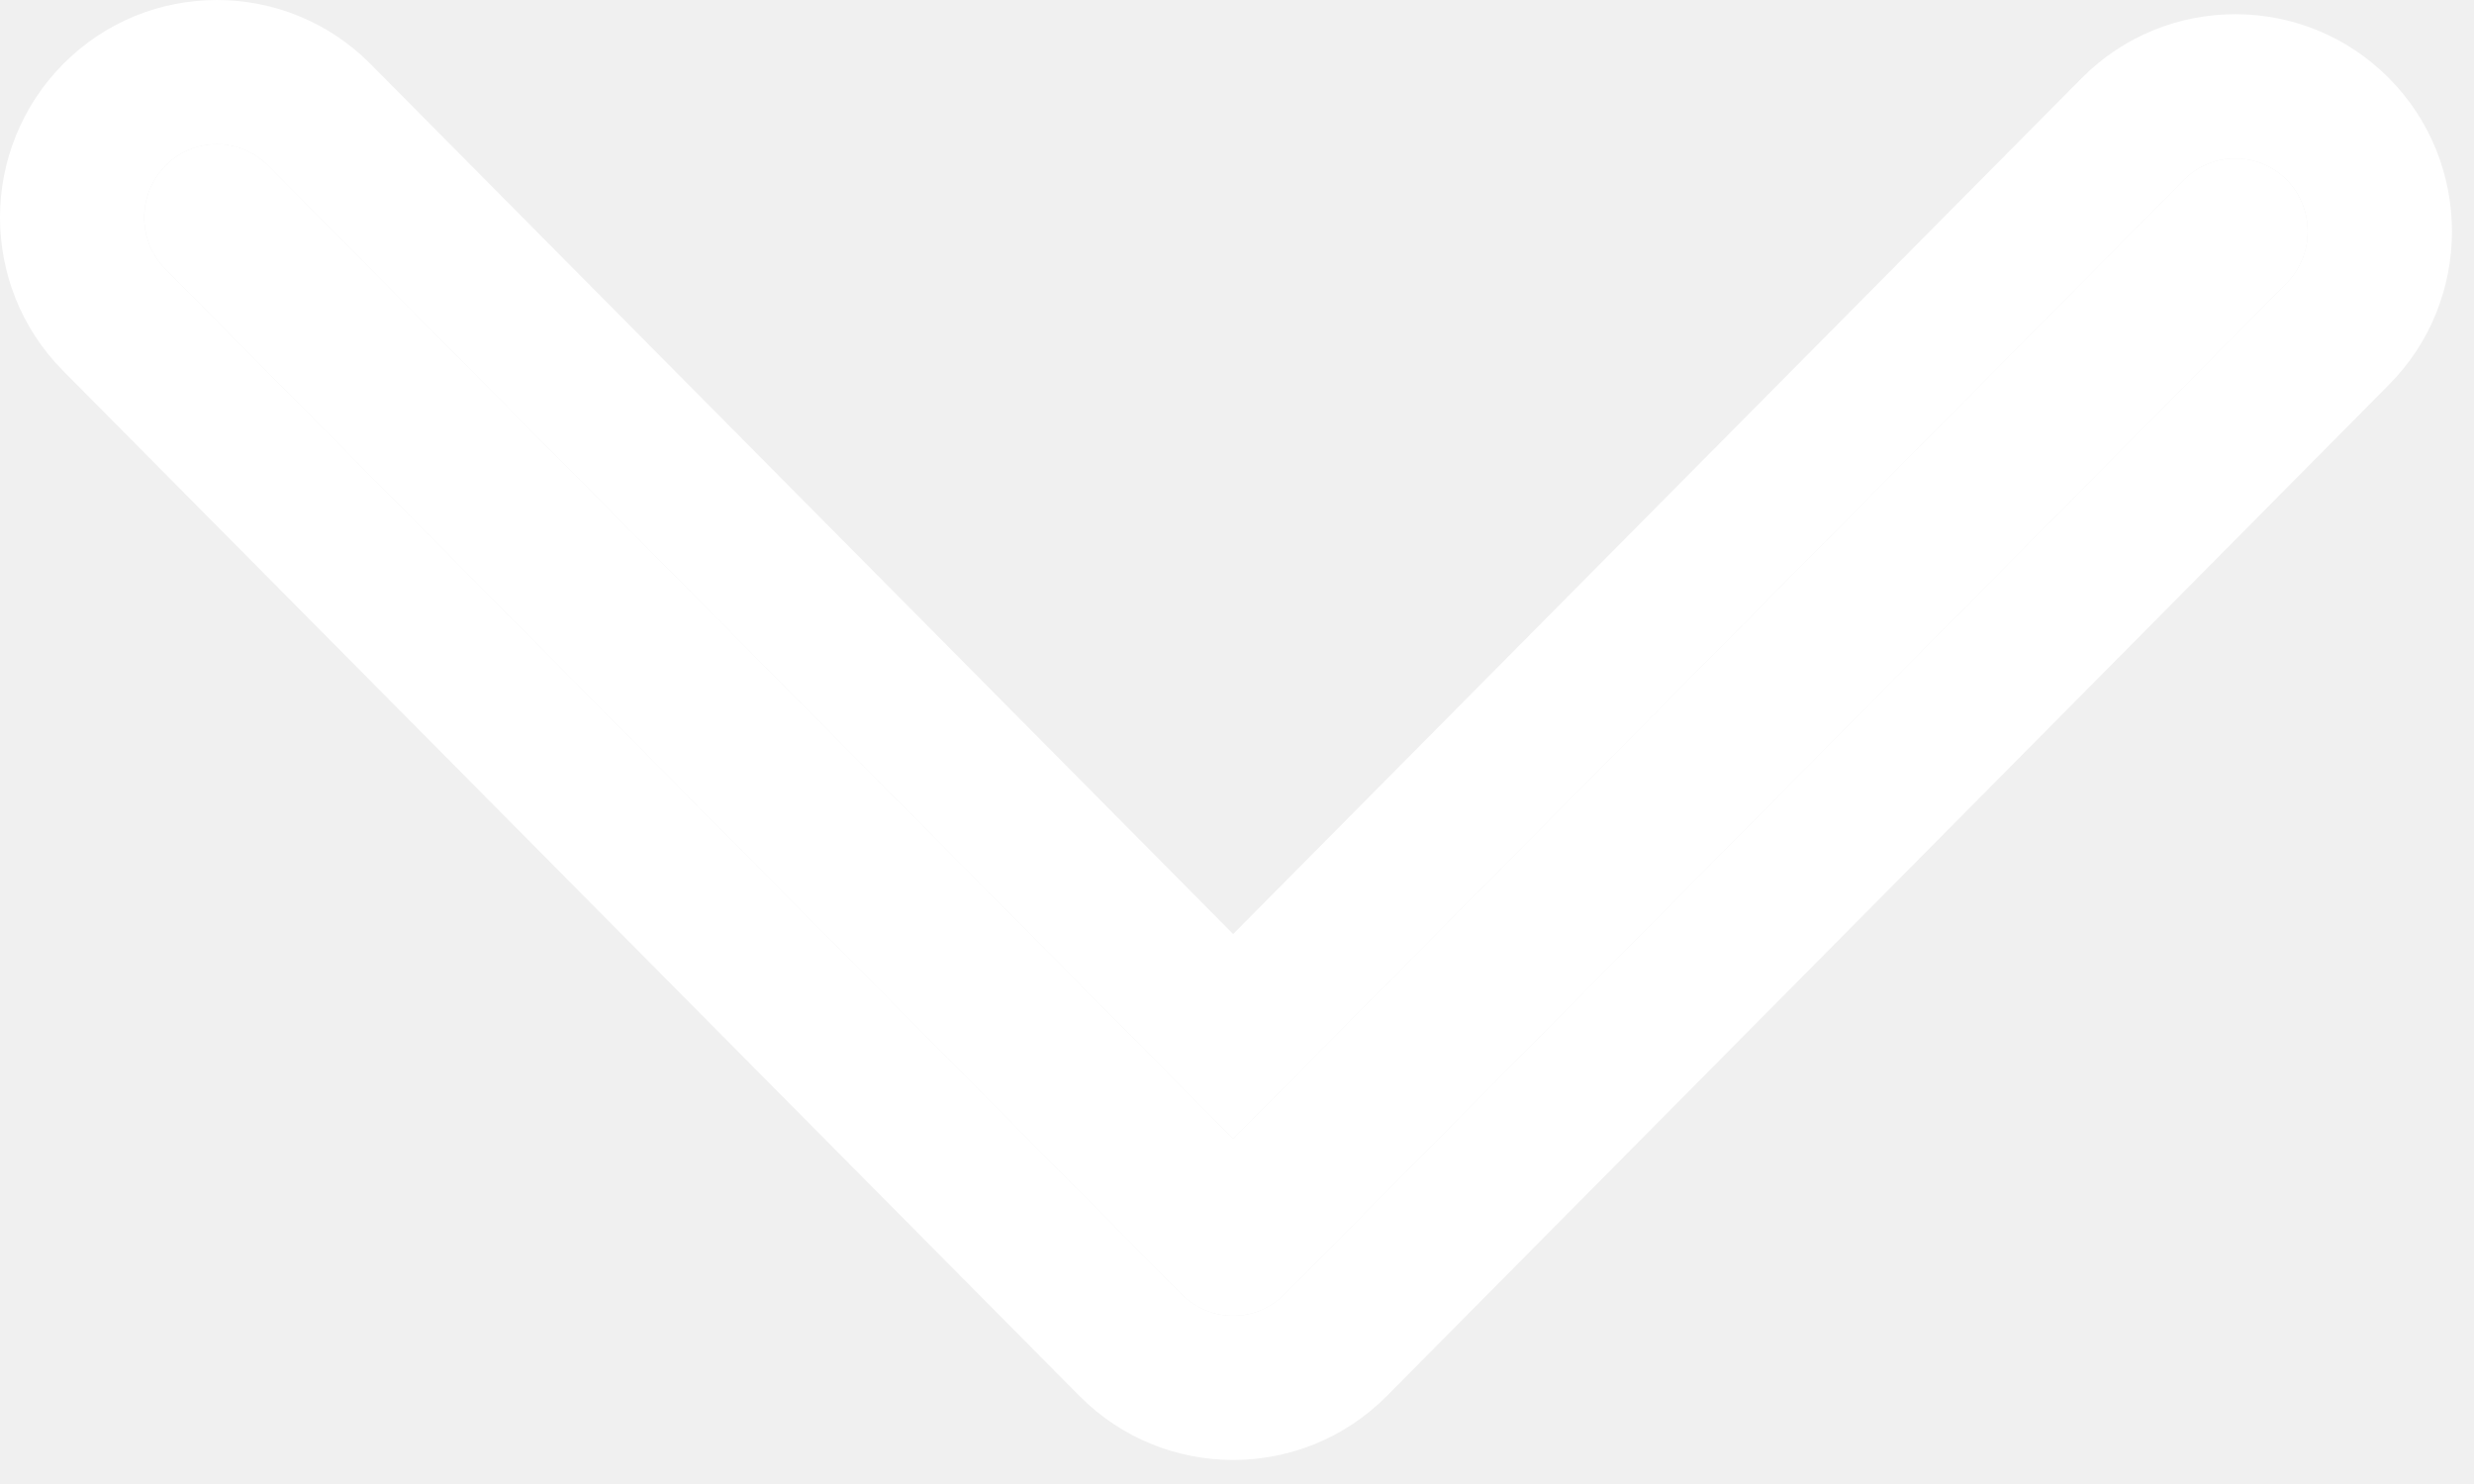
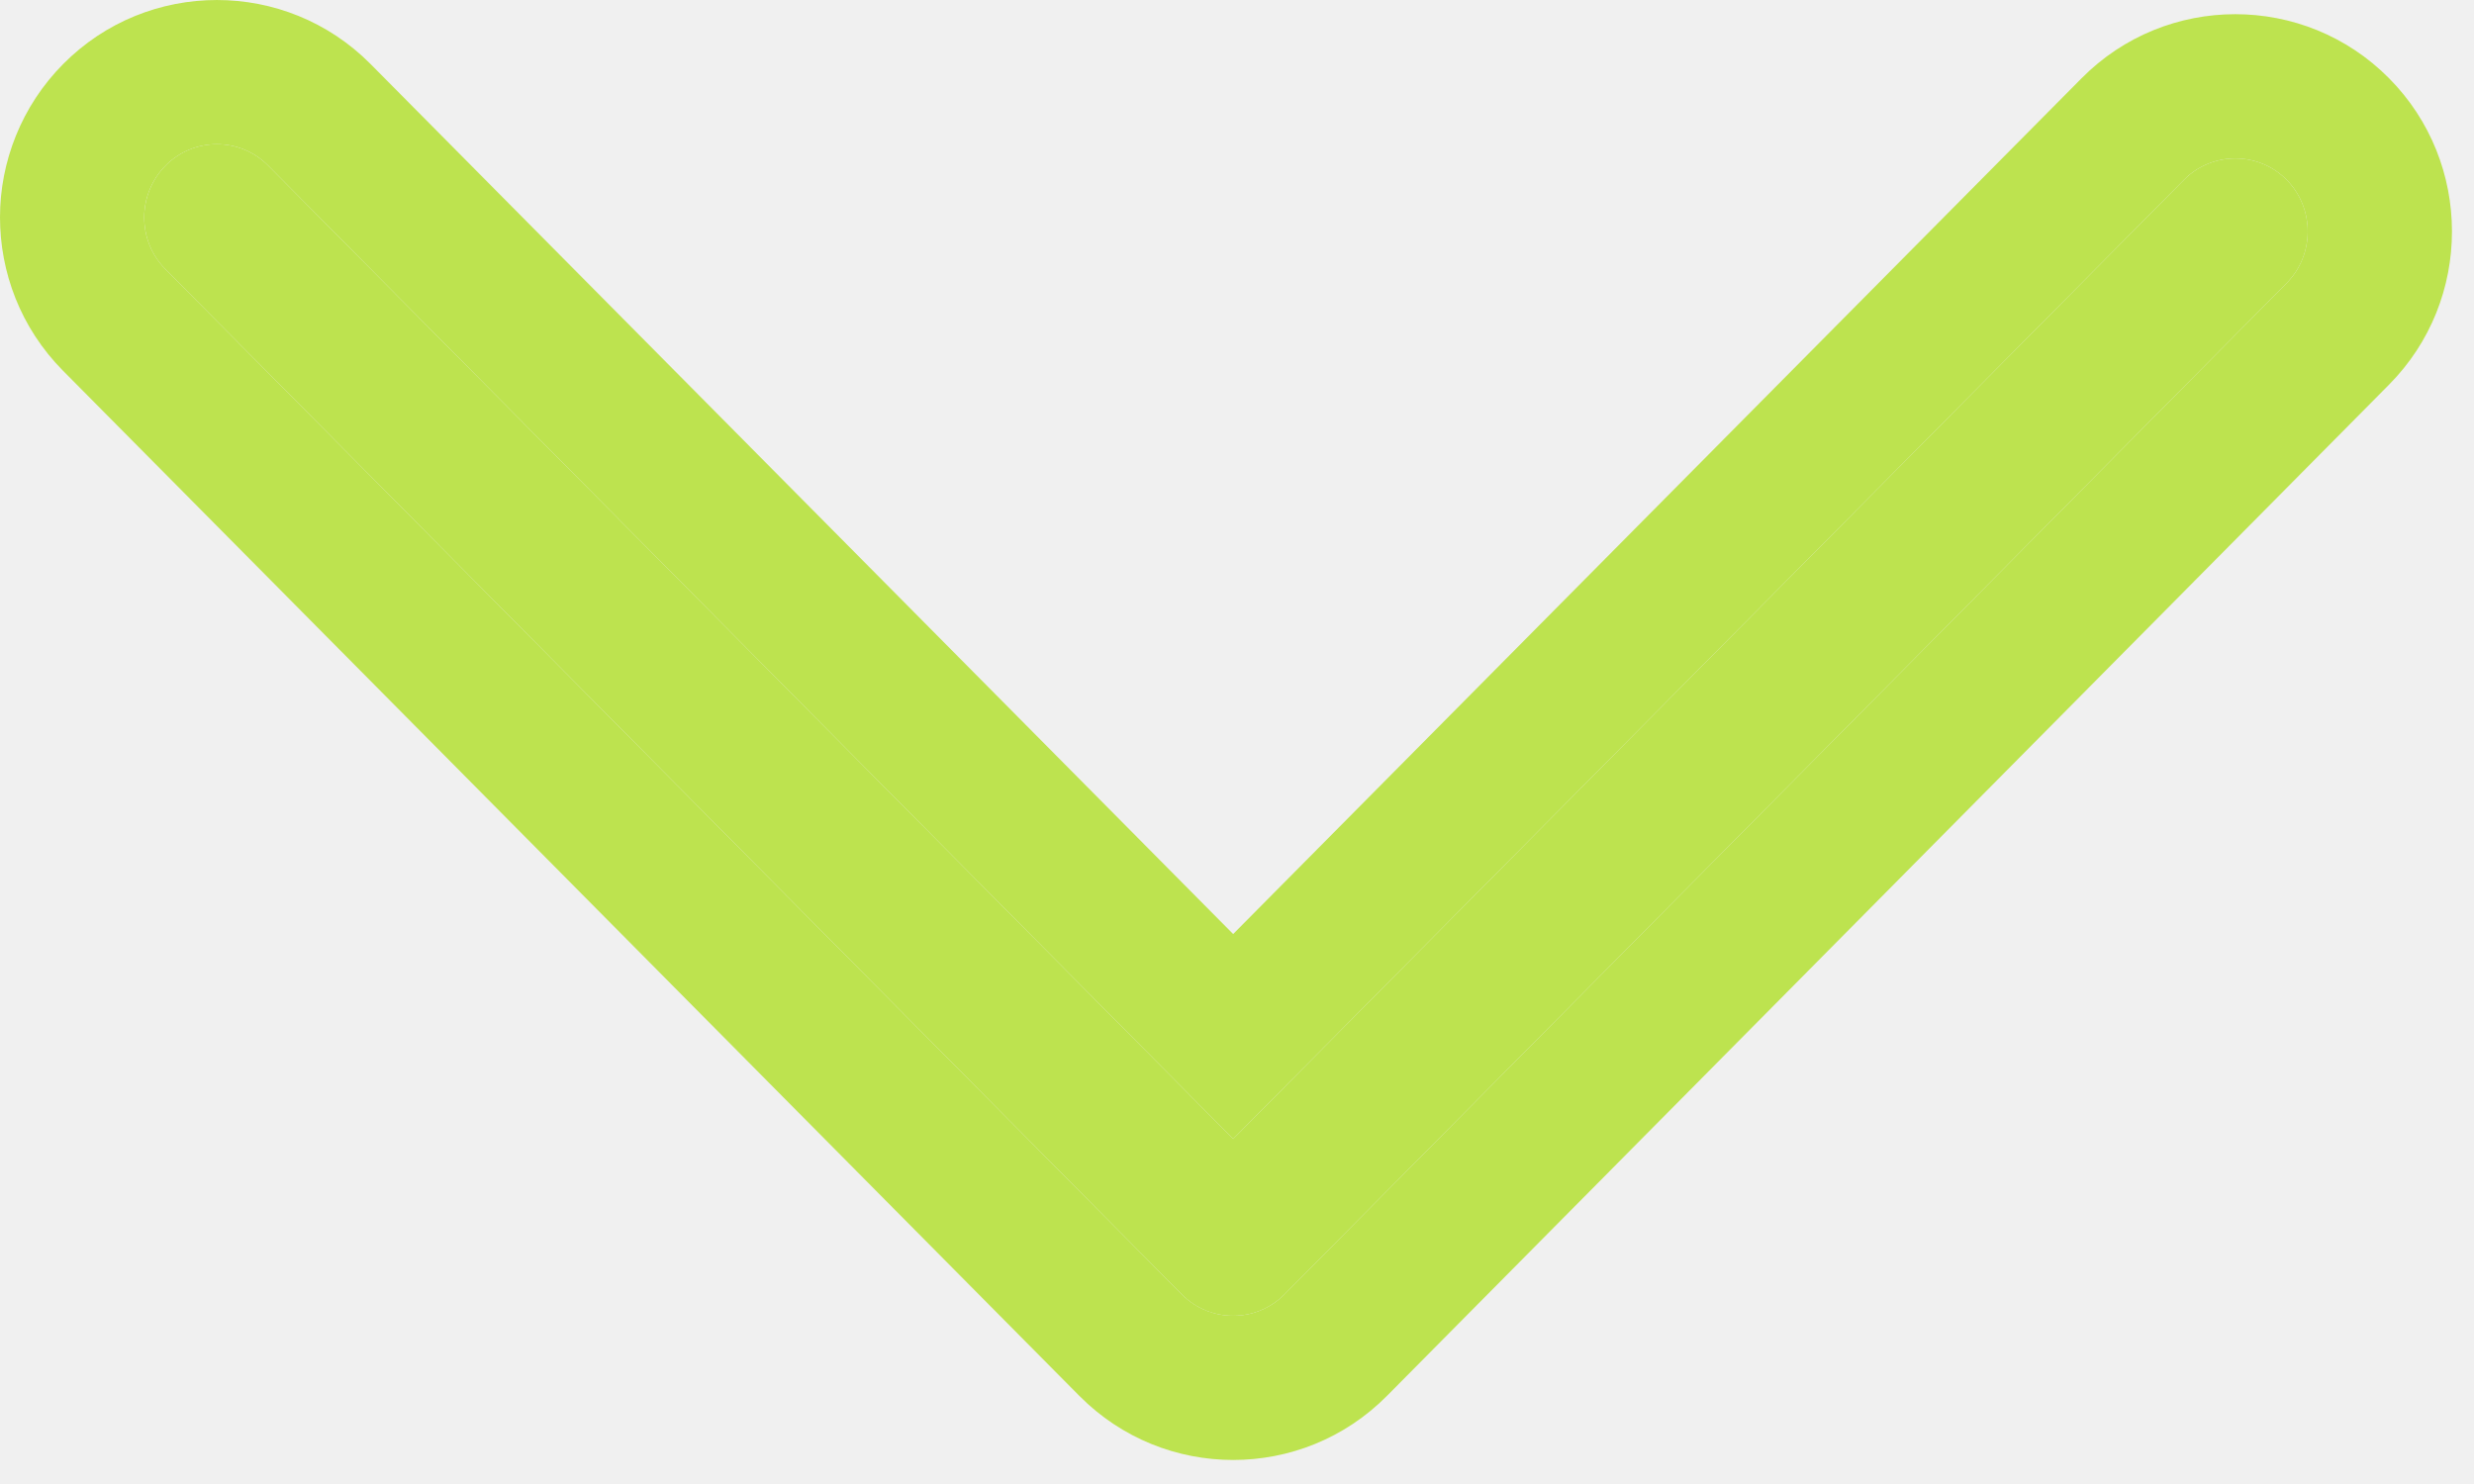
<svg xmlns="http://www.w3.org/2000/svg" width="45" height="27" viewBox="0 0 45 27" fill="none">
-   <path d="M2.624 3.953C2.624 3.615 2.756 3.27 3.012 3.012C3.525 2.494 4.364 2.494 4.877 3.012L22.43 20.721L39.726 3.27C40.239 2.753 41.078 2.753 41.591 3.27C42.104 3.788 42.104 4.635 41.591 5.152L23.362 23.551C22.849 24.069 22.01 24.069 21.497 23.551L3.012 4.901C2.748 4.635 2.624 4.298 2.624 3.953Z" fill="white" />
-   <path fill-rule="evenodd" clip-rule="evenodd" d="M21.72 23.731C21.641 23.681 21.566 23.62 21.497 23.551L3.012 4.901C2.748 4.634 2.623 4.297 2.623 3.952C2.623 3.615 2.756 3.27 3.012 3.012C3.525 2.494 4.364 2.494 4.877 3.012L22.43 20.721L39.726 3.27C40.239 2.753 41.078 2.753 41.591 3.27C42.104 3.788 42.104 4.634 41.591 5.152L23.362 23.551C23.293 23.62 23.219 23.681 23.14 23.731C22.709 24.009 22.15 24.009 21.72 23.731ZM43.454 6.999L25.226 25.398C23.687 26.951 21.173 26.951 19.634 25.398L1.149 6.748C0.369 5.961 -2.14743e-06 4.947 -2.24627e-06 3.952C-2.3463e-06 2.945 0.39 1.93 1.149 1.165C2.688 -0.388 5.201 -0.388 6.74 1.165L22.43 16.994L37.863 1.423C39.402 -0.13 41.915 -0.13 43.454 1.423C44.981 2.963 44.981 5.459 43.454 6.999Z" fill="white" />
+   <path d="M2.624 3.953C2.624 3.615 2.756 3.27 3.012 3.012C3.525 2.494 4.364 2.494 4.877 3.012L22.43 20.721L39.726 3.27C40.239 2.753 41.078 2.753 41.591 3.27C42.104 3.788 42.104 4.635 41.591 5.152L23.362 23.551C22.849 24.069 22.01 24.069 21.497 23.551L3.012 4.901C2.748 4.635 2.624 4.298 2.624 3.953Z" fill="#BDE34F" />
+   <path fill-rule="evenodd" clip-rule="evenodd" d="M21.72 23.731C21.641 23.681 21.566 23.62 21.497 23.551L3.012 4.901C2.748 4.634 2.623 4.297 2.623 3.952C2.623 3.615 2.756 3.27 3.012 3.012C3.525 2.494 4.364 2.494 4.877 3.012L22.43 20.721L39.726 3.27C40.239 2.753 41.078 2.753 41.591 3.27C42.104 3.788 42.104 4.634 41.591 5.152L23.362 23.551C23.293 23.62 23.219 23.681 23.14 23.731C22.709 24.009 22.15 24.009 21.72 23.731ZM43.454 6.999L25.226 25.398C23.687 26.951 21.173 26.951 19.634 25.398L1.149 6.748C0.369 5.961 -2.14743e-06 4.947 -2.24627e-06 3.952C-2.3463e-06 2.945 0.39 1.93 1.149 1.165C2.688 -0.388 5.201 -0.388 6.74 1.165L22.43 16.994L37.863 1.423C39.402 -0.13 41.915 -0.13 43.454 1.423C44.981 2.963 44.981 5.459 43.454 6.999Z" fill="#BDE34F" />
</svg>
